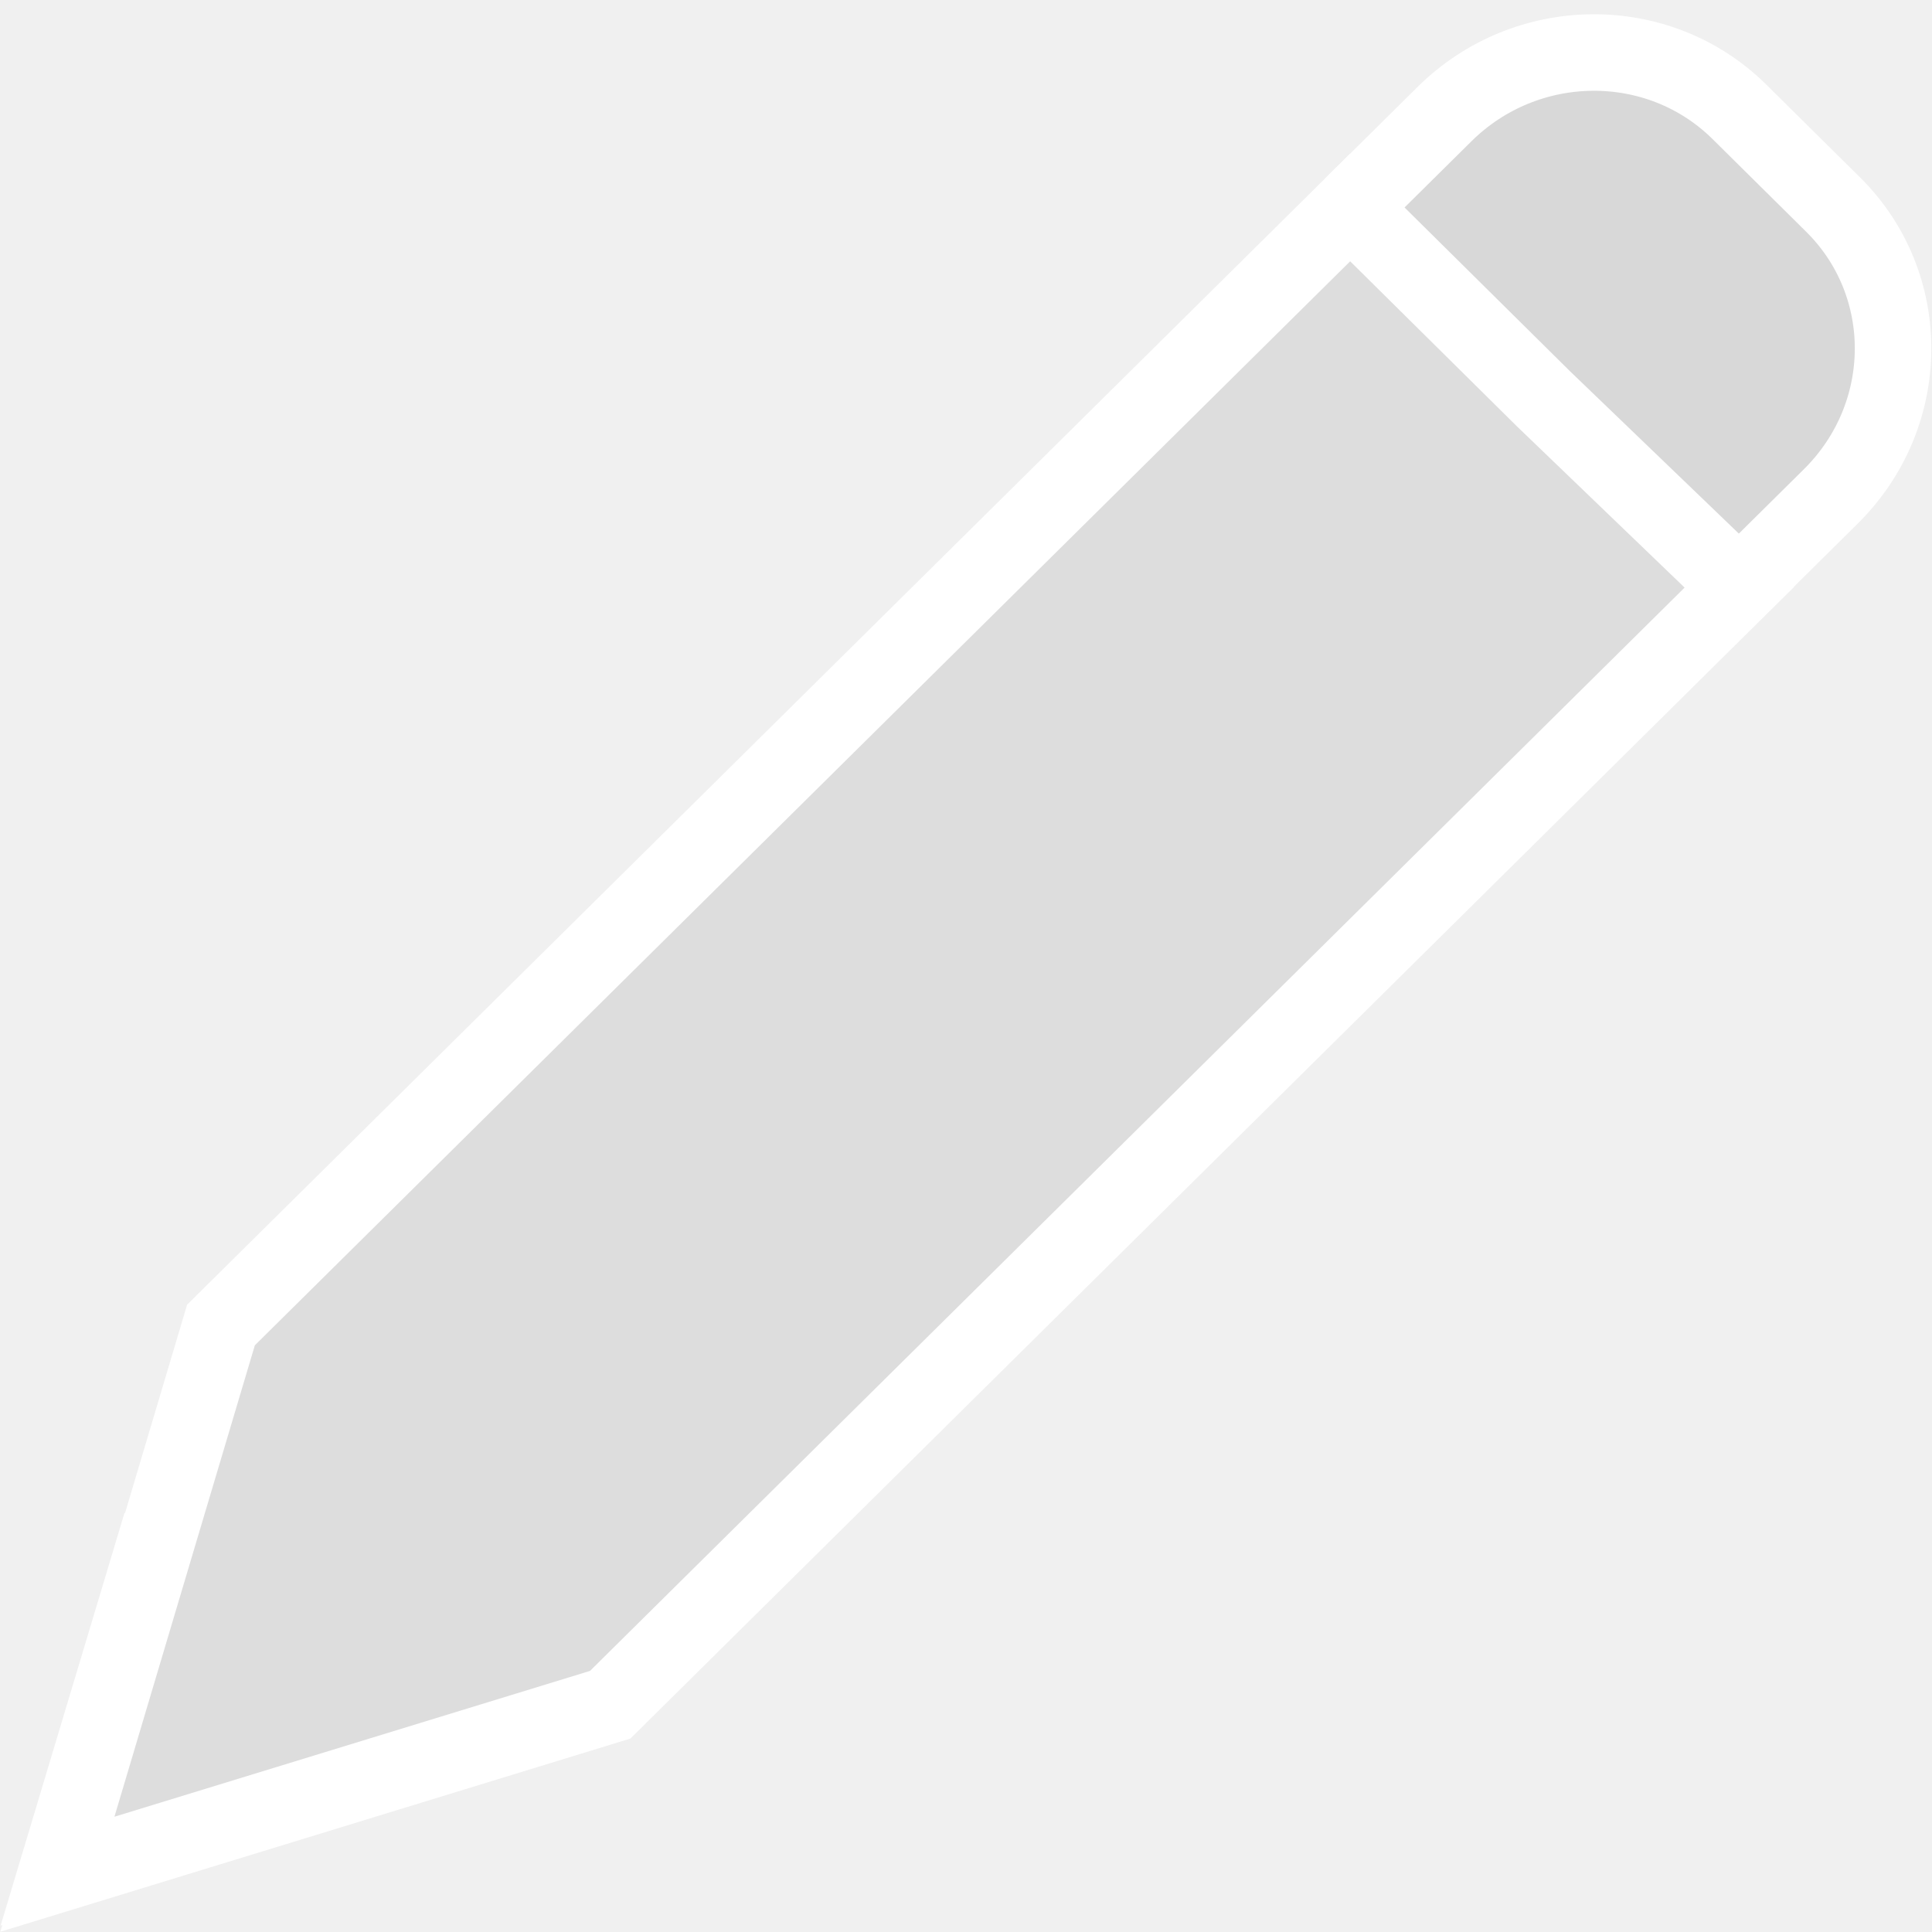
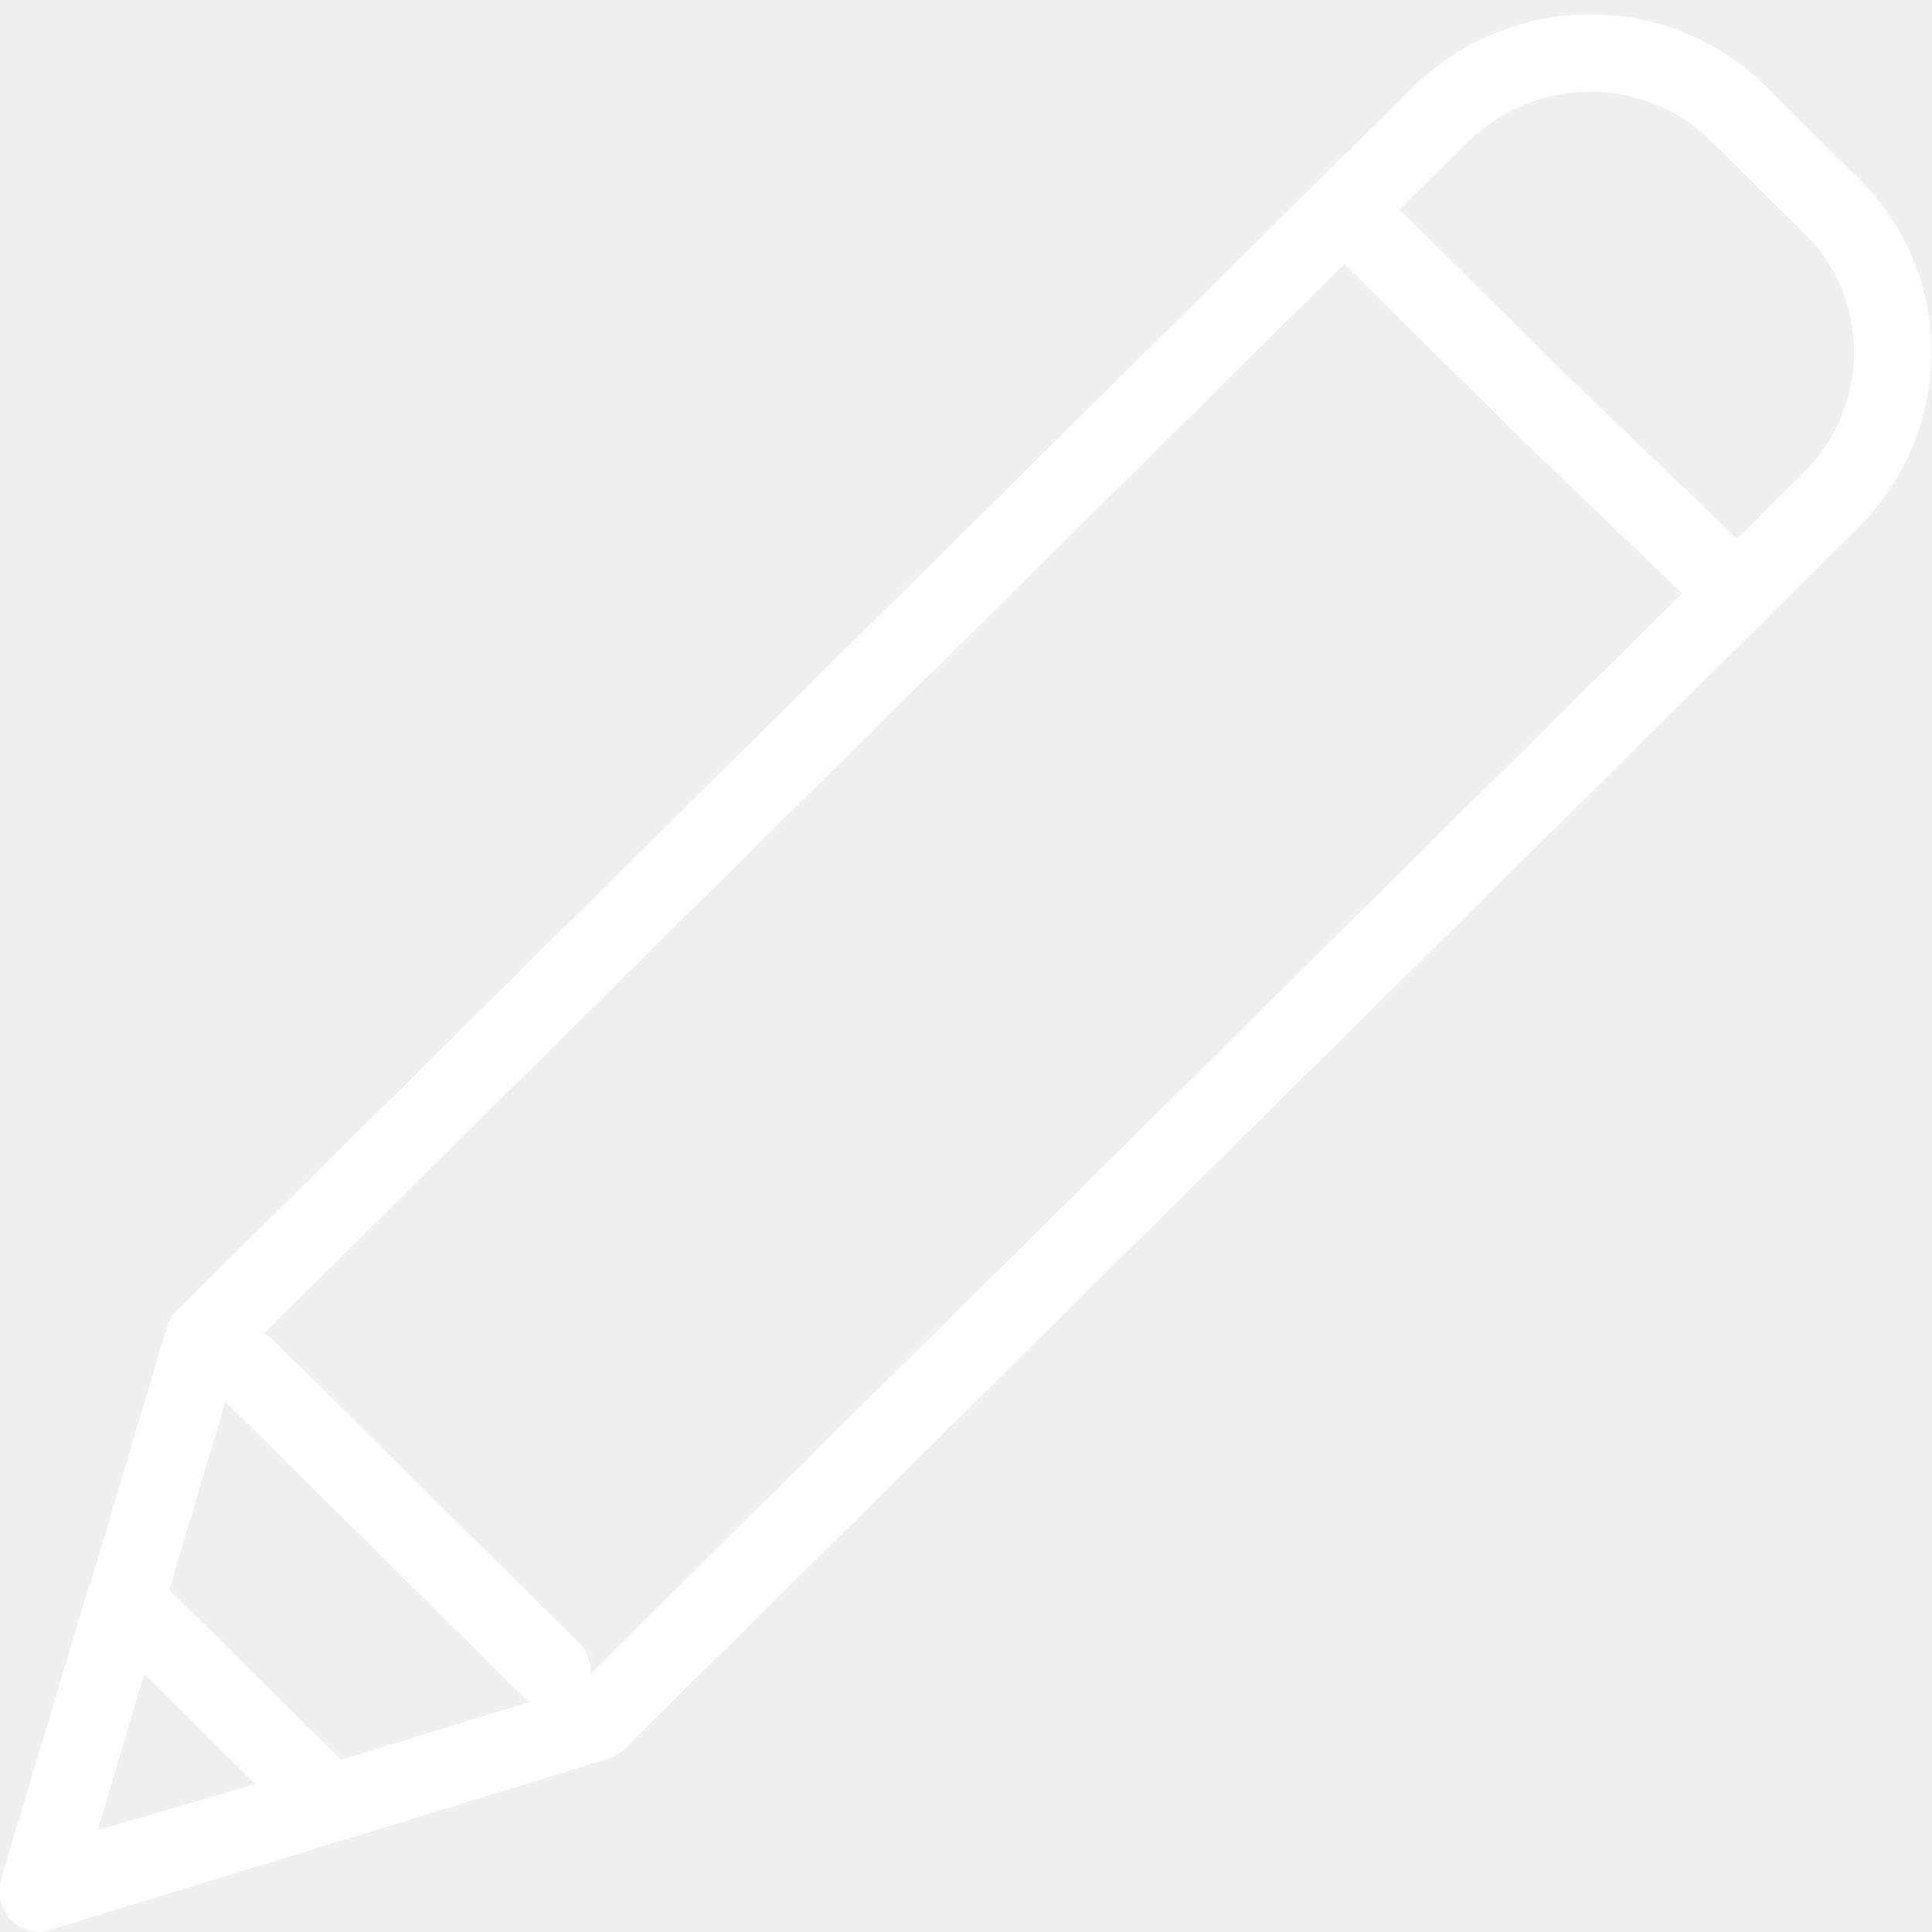
- <svg xmlns="http://www.w3.org/2000/svg" width="101px" height="101px" viewBox="0 0 101 101" version="1.1">
-   <g id="Pencil" stroke="none" stroke-width="1" fill="none" fill-rule="evenodd">
-     <g id="pencil" transform="translate(3, 2)" stroke="#FFFFFF" stroke-width="4">
-       <path d="M67.646,8.784 C68.728,7.713 70.352,6.106 72.516,3.964 C76.806,-0.282 83.709,-0.333 87.933,3.847 L92.829,8.693 C97.054,12.874 97.002,19.704 92.711,23.95 C90.447,26.191 88.749,27.871 87.617,28.992" id="Layer-1" fill="#D8D8D8" />
-       <line x1="10.776" y1="68.834" x2="26.564" y2="84.46" id="Layer-2" />
-       <polygon id="Layer-3" points="15.048 91.31 0.008 95.711 4.471 80.842" />
-       <polygon id="Layer-4" fill="#DDDDDD" points="8.552 67.268 67.583 8.846 77.68 18.84 87.931 28.697 28.9 87.119 0 95.98" />
+ <svg xmlns="http://www.w3.org/2000/svg" width="100px" height="100px" viewBox="0 0 100 100" version="1.1">
+   <g id="Pencil" stroke="none" stroke-width="1" fill="none" fill-rule="evenodd" stroke-linecap="round" stroke-linejoin="round">
+     <g transform="translate(2, 2)" stroke="#fff" stroke-width="4">
+       <path d="M67.646,8.784 C68.728,7.713 70.352,6.106 72.516,3.964 C76.806,-0.282 83.709,-0.333 87.933,3.847 L92.829,8.693 C97.054,12.874 97.002,19.704 92.711,23.95 C90.447,26.191 88.749,27.871 87.617,28.992" id="Layer-1" />
+       <path d="M10.776,68.834 L26.564,84.46" id="Layer-2" />
+       <polygon id="Layer-3" points="15.048 91.31 0.008 95.711 4.471 80.842 15.048 91.31" />
+       <polygon id="Layer-4" points="8.552 67.268 67.583 8.846 77.68 18.84 87.931 28.697 28.9 87.119 0 95.98" />
    </g>
  </g>
</svg>
